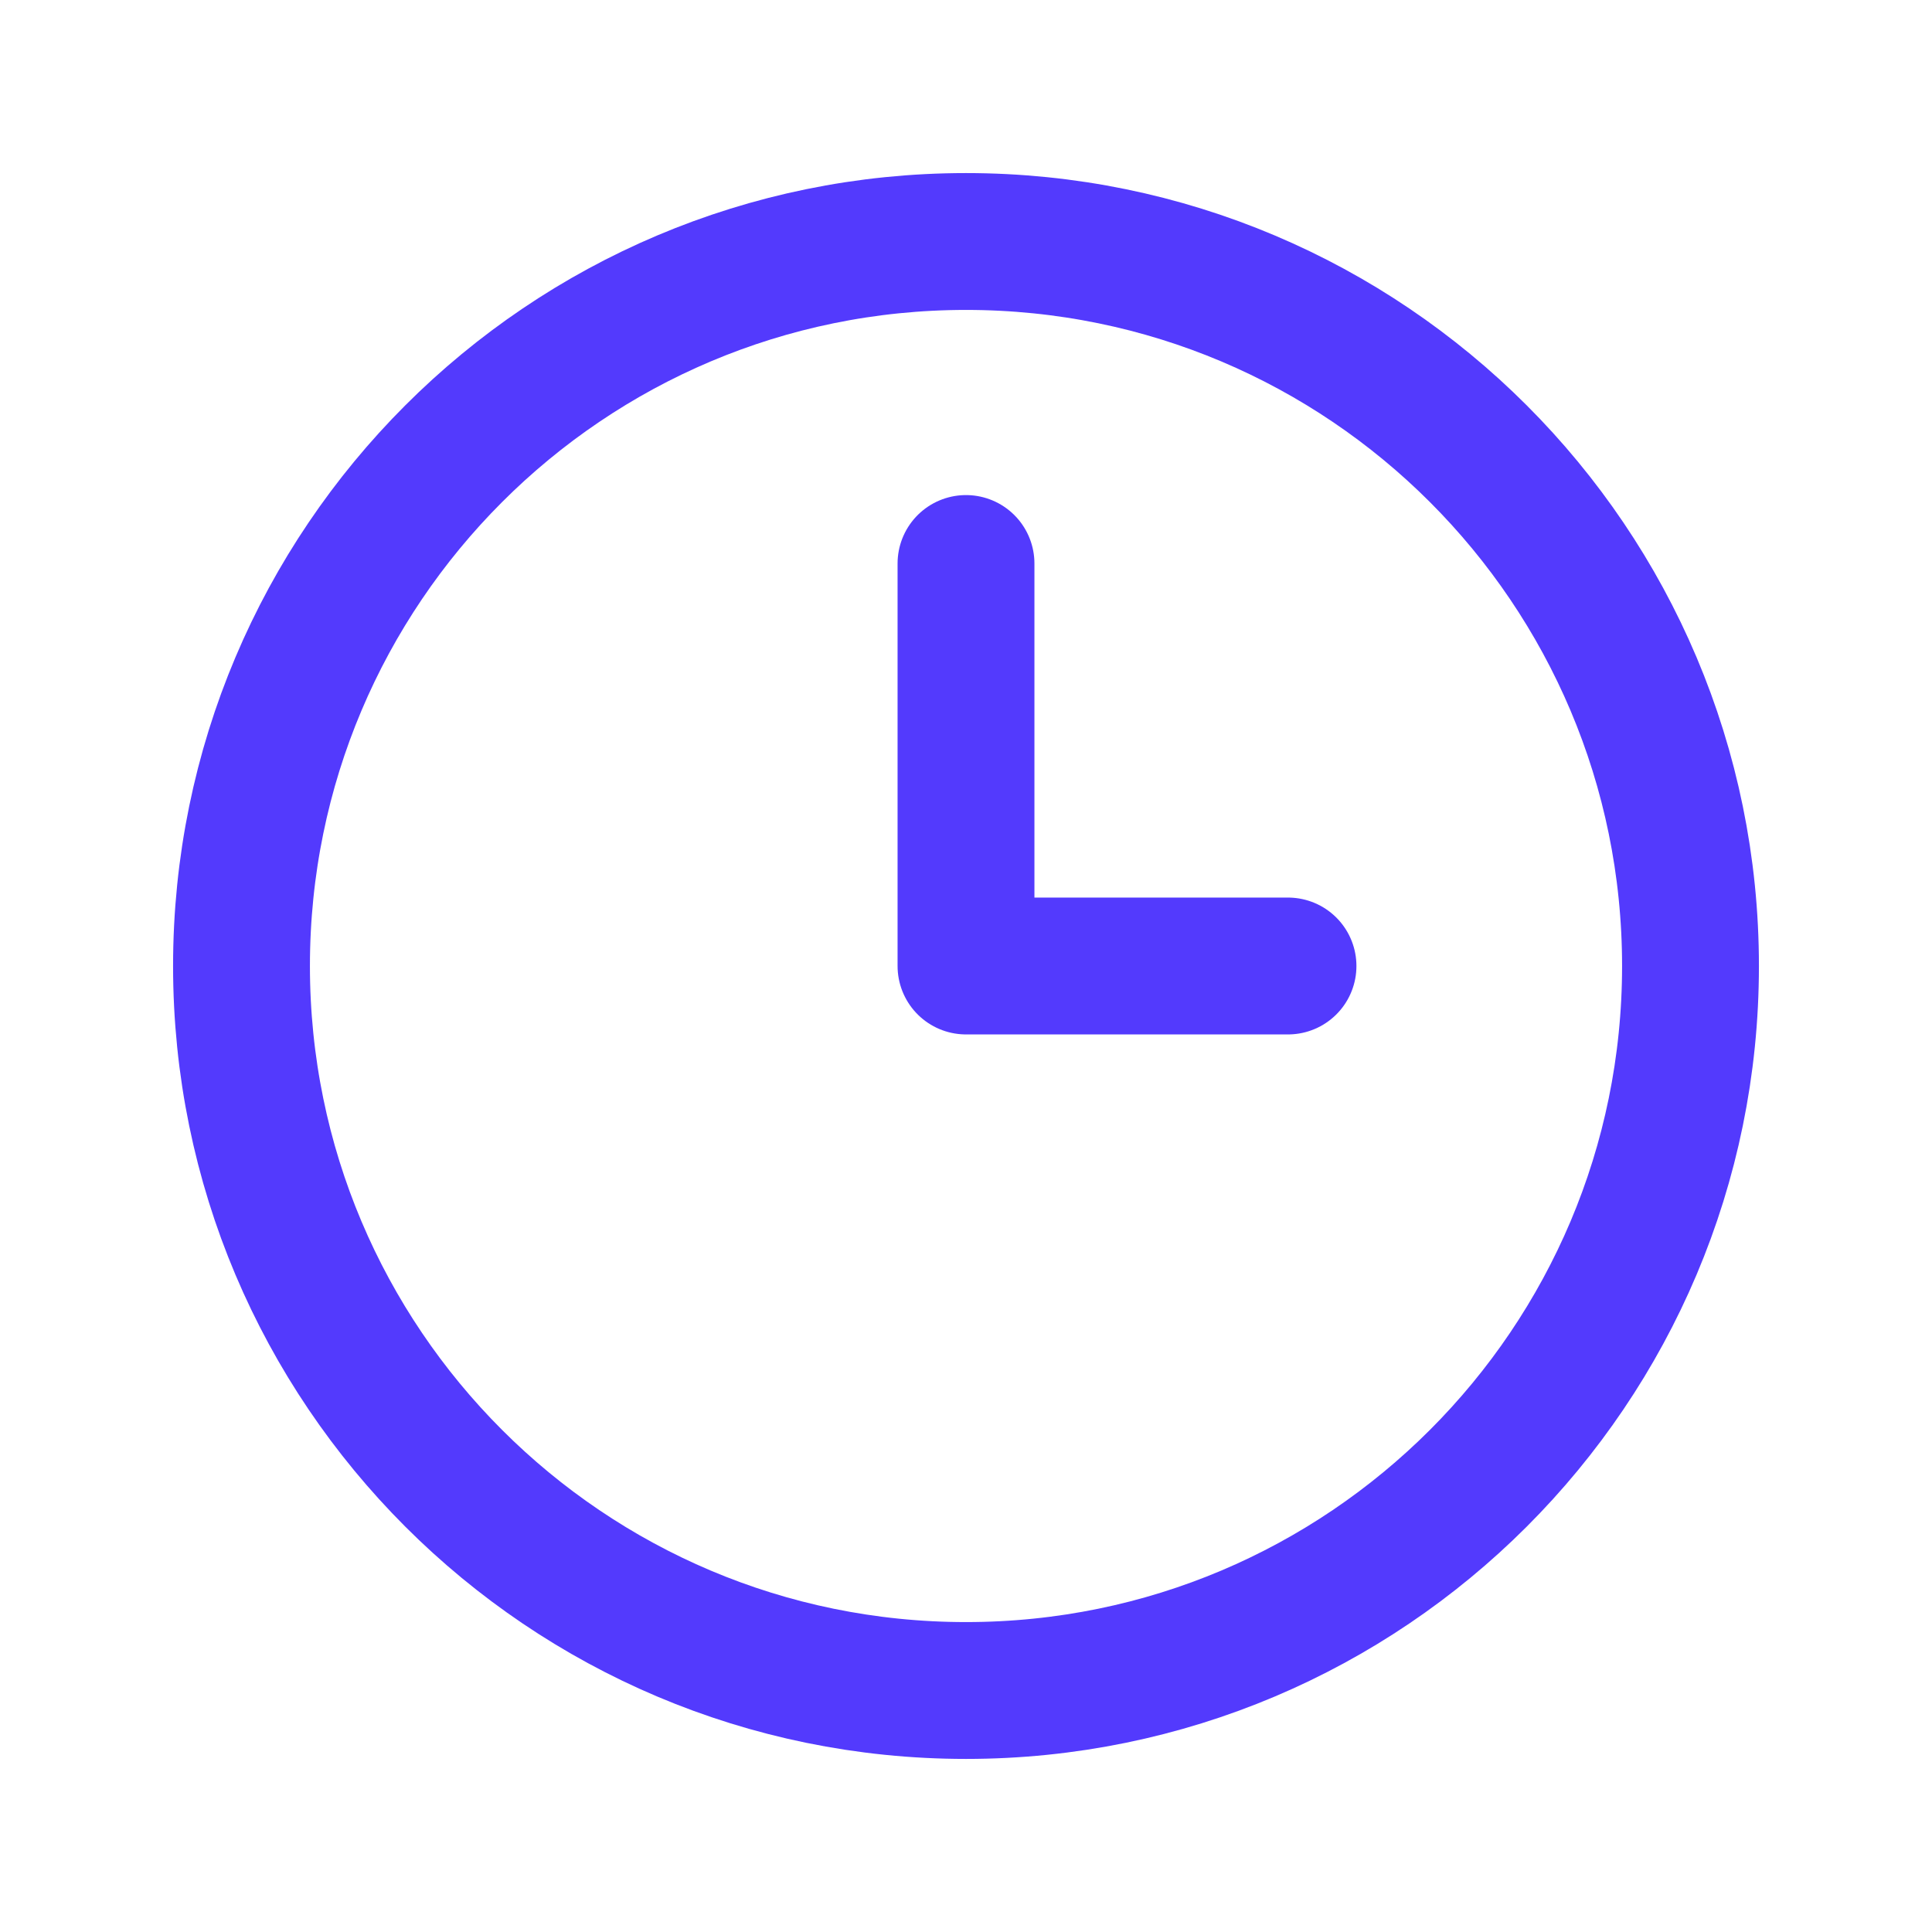
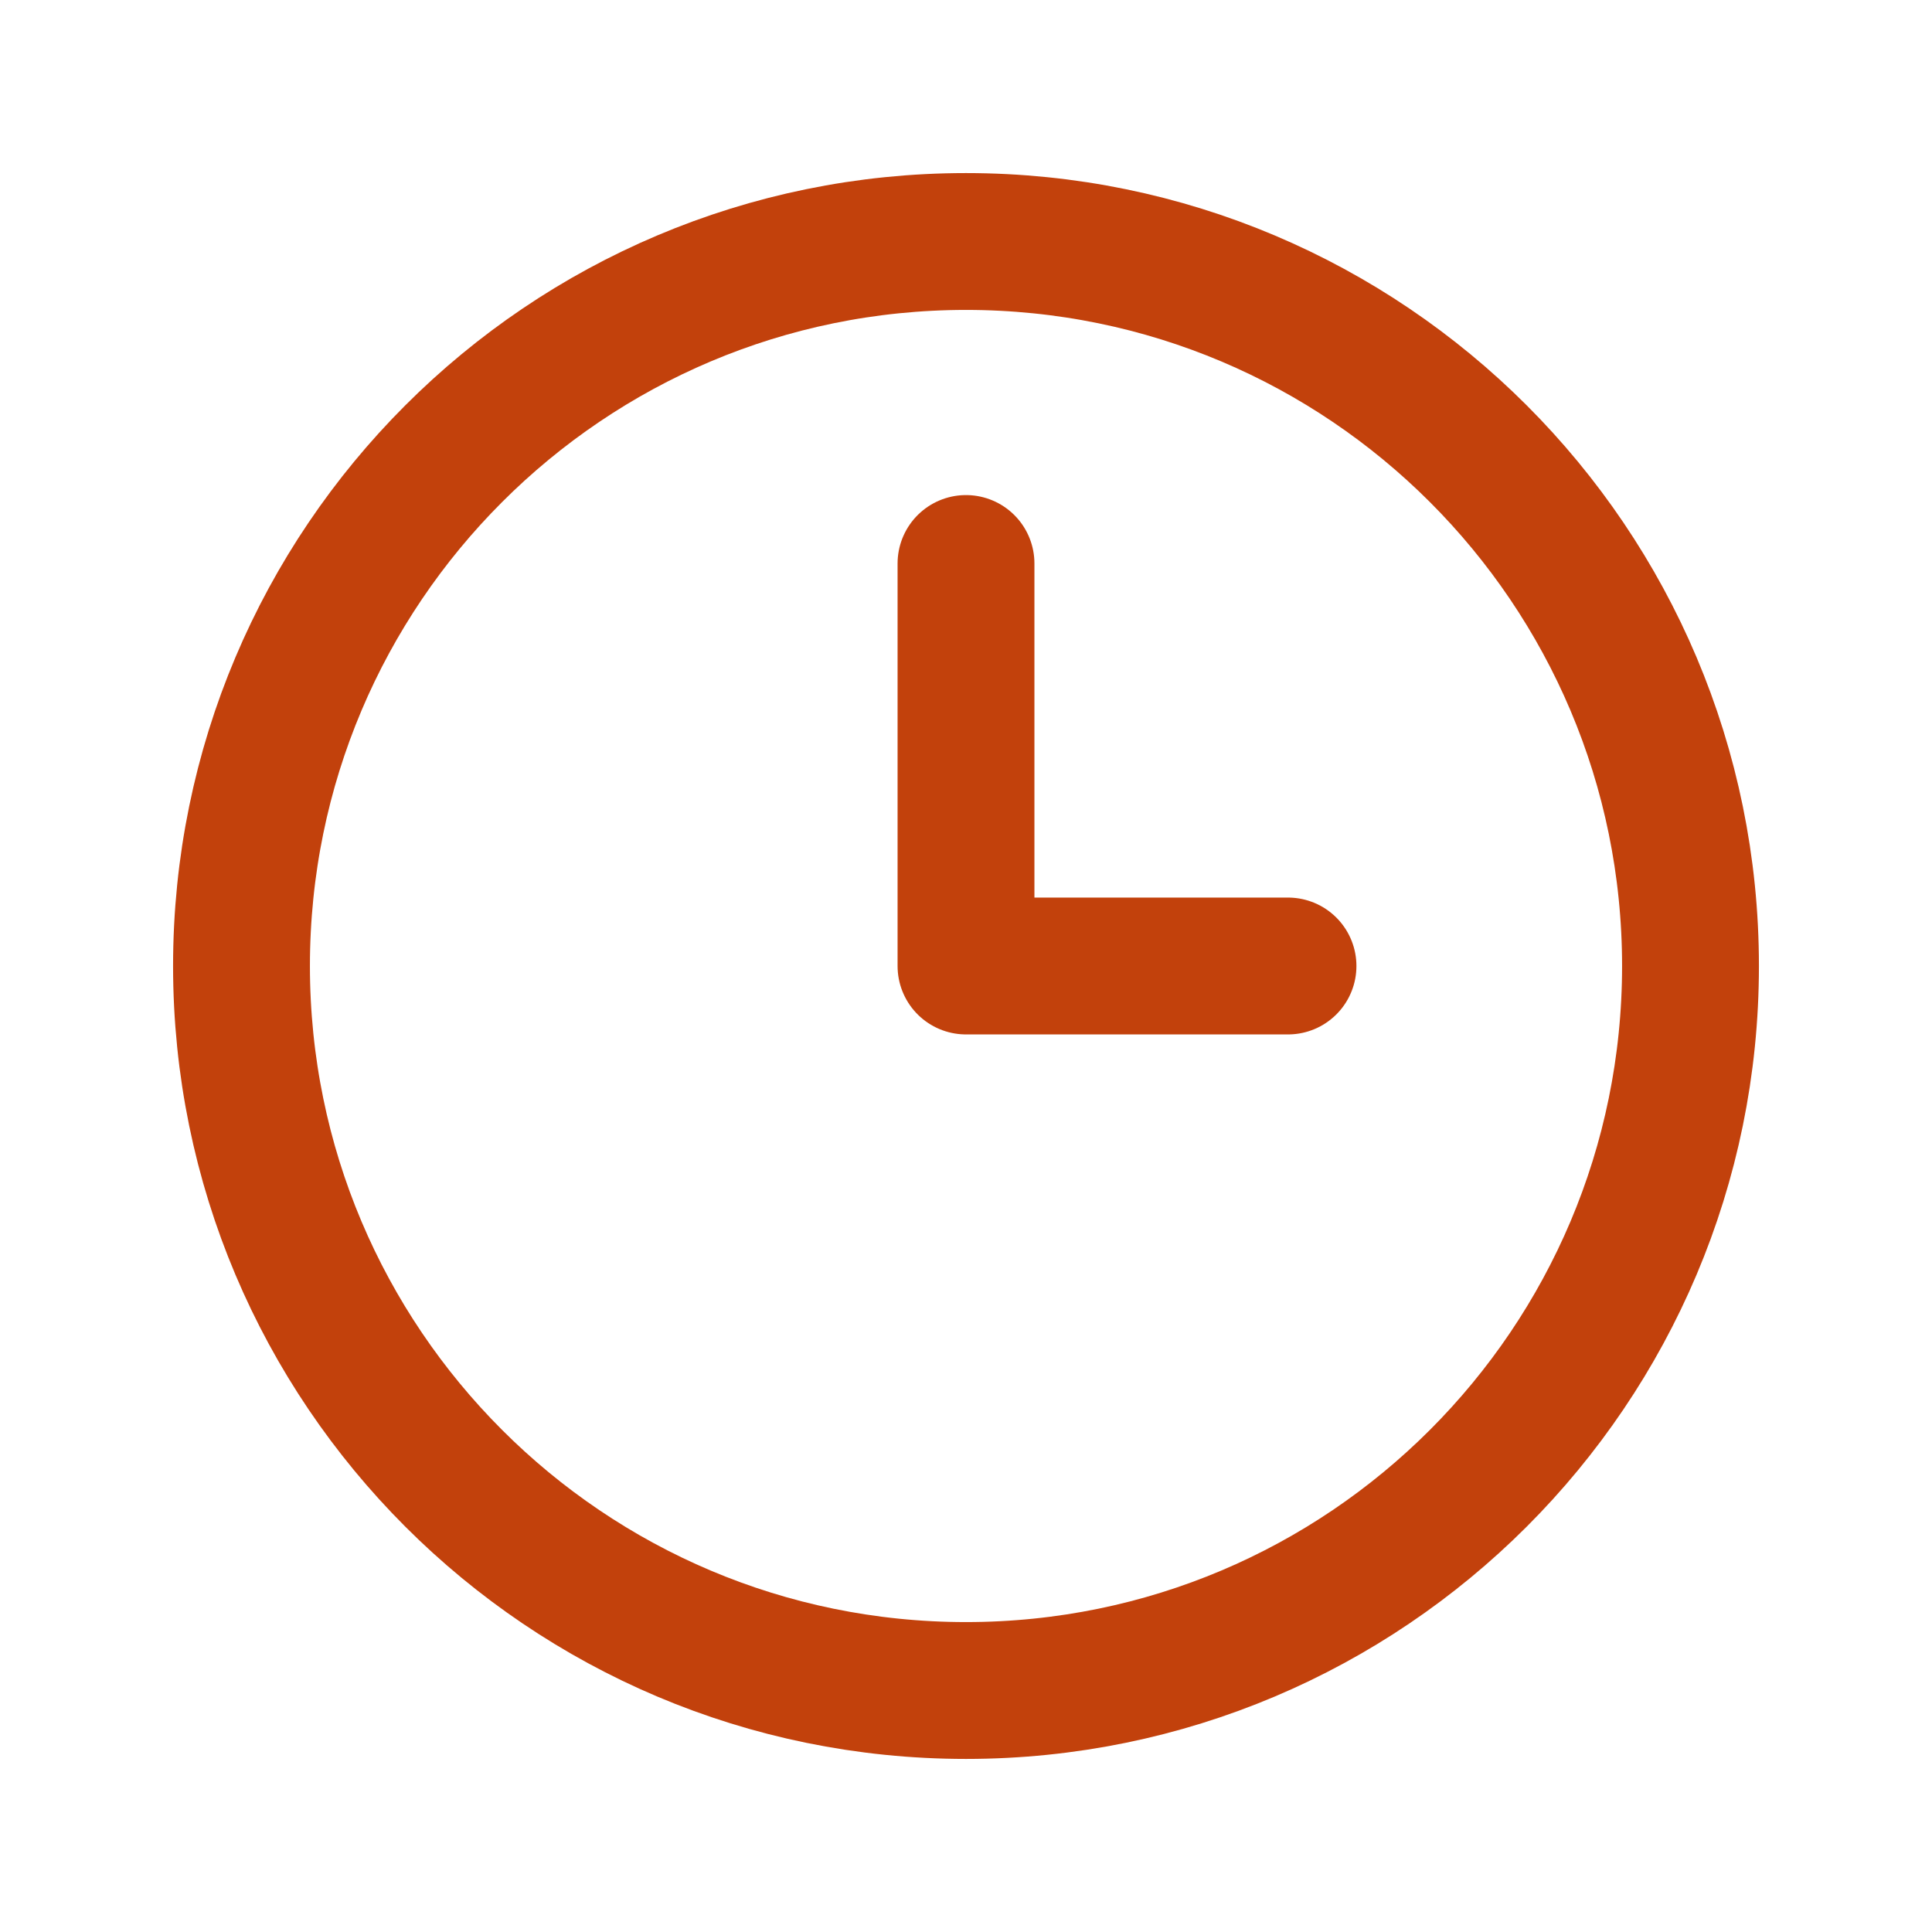
<svg xmlns="http://www.w3.org/2000/svg" preserveAspectRatio="none" overflow="visible" style="display: block;" width="18" height="18" viewBox="0 0 18 18" fill="none">
  <g id="Icon">
-     <path id="Vector" d="M15.75 9C15.75 12.728 12.728 15.75 9 15.75C5.272 15.75 2.25 12.728 2.25 9C2.25 5.272 5.272 2.25 9 2.25C12.728 2.25 15.75 5.272 15.75 9Z" stroke-width="1.275" stroke-linecap="round" stroke-linejoin="round" stroke="#533AFD" />
-     <path id="Vector_2" d="M9 5.25V9H12" stroke-width="1.275" stroke-linecap="round" stroke-linejoin="round" stroke="#533AFD" />
+     <path id="Vector" d="M15.75 9C15.75 12.728 12.728 15.75 9 15.75C5.272 15.75 2.25 12.728 2.25 9C2.25 5.272 5.272 2.25 9 2.25C12.728 2.25 15.75 5.272 15.75 9Z" stroke-width="1.275" stroke-linecap="round" stroke-linejoin="round" stroke="#C2410C" />
+     <path id="Vector_2" d="M9 5.25V9H12" stroke-width="1.275" stroke-linecap="round" stroke-linejoin="round" stroke="#C2410C" />
  </g>
</svg>
